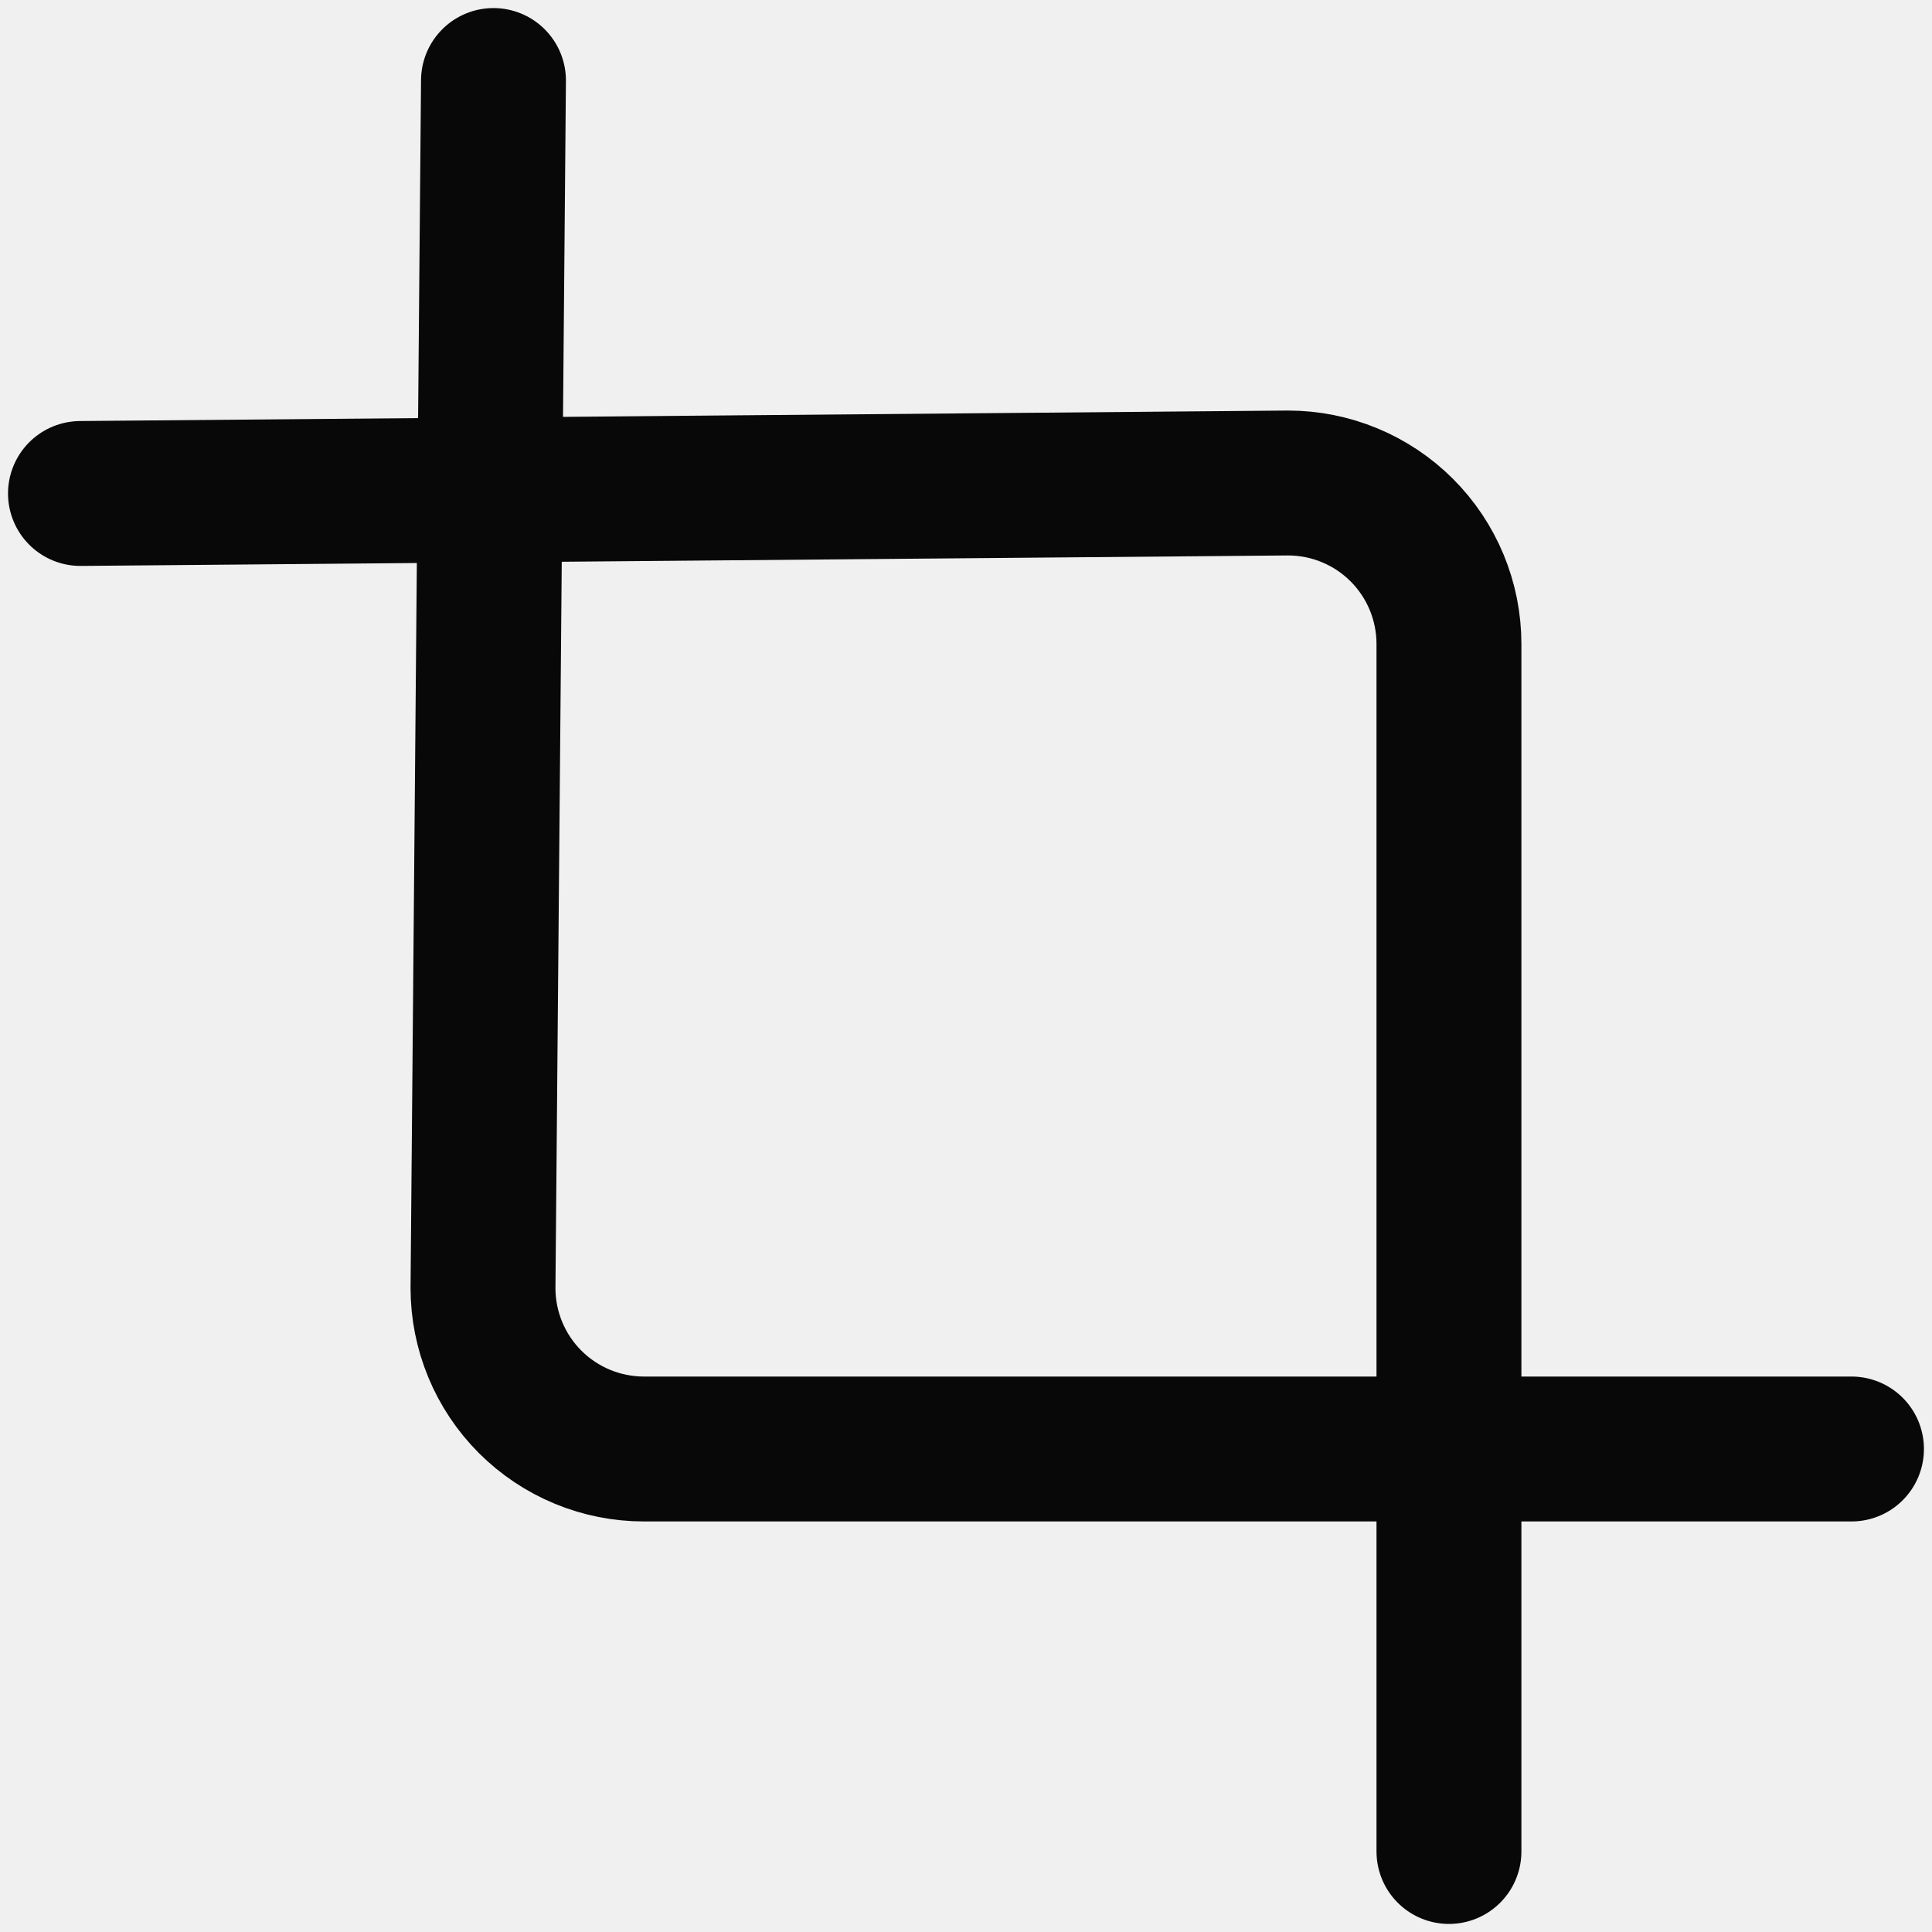
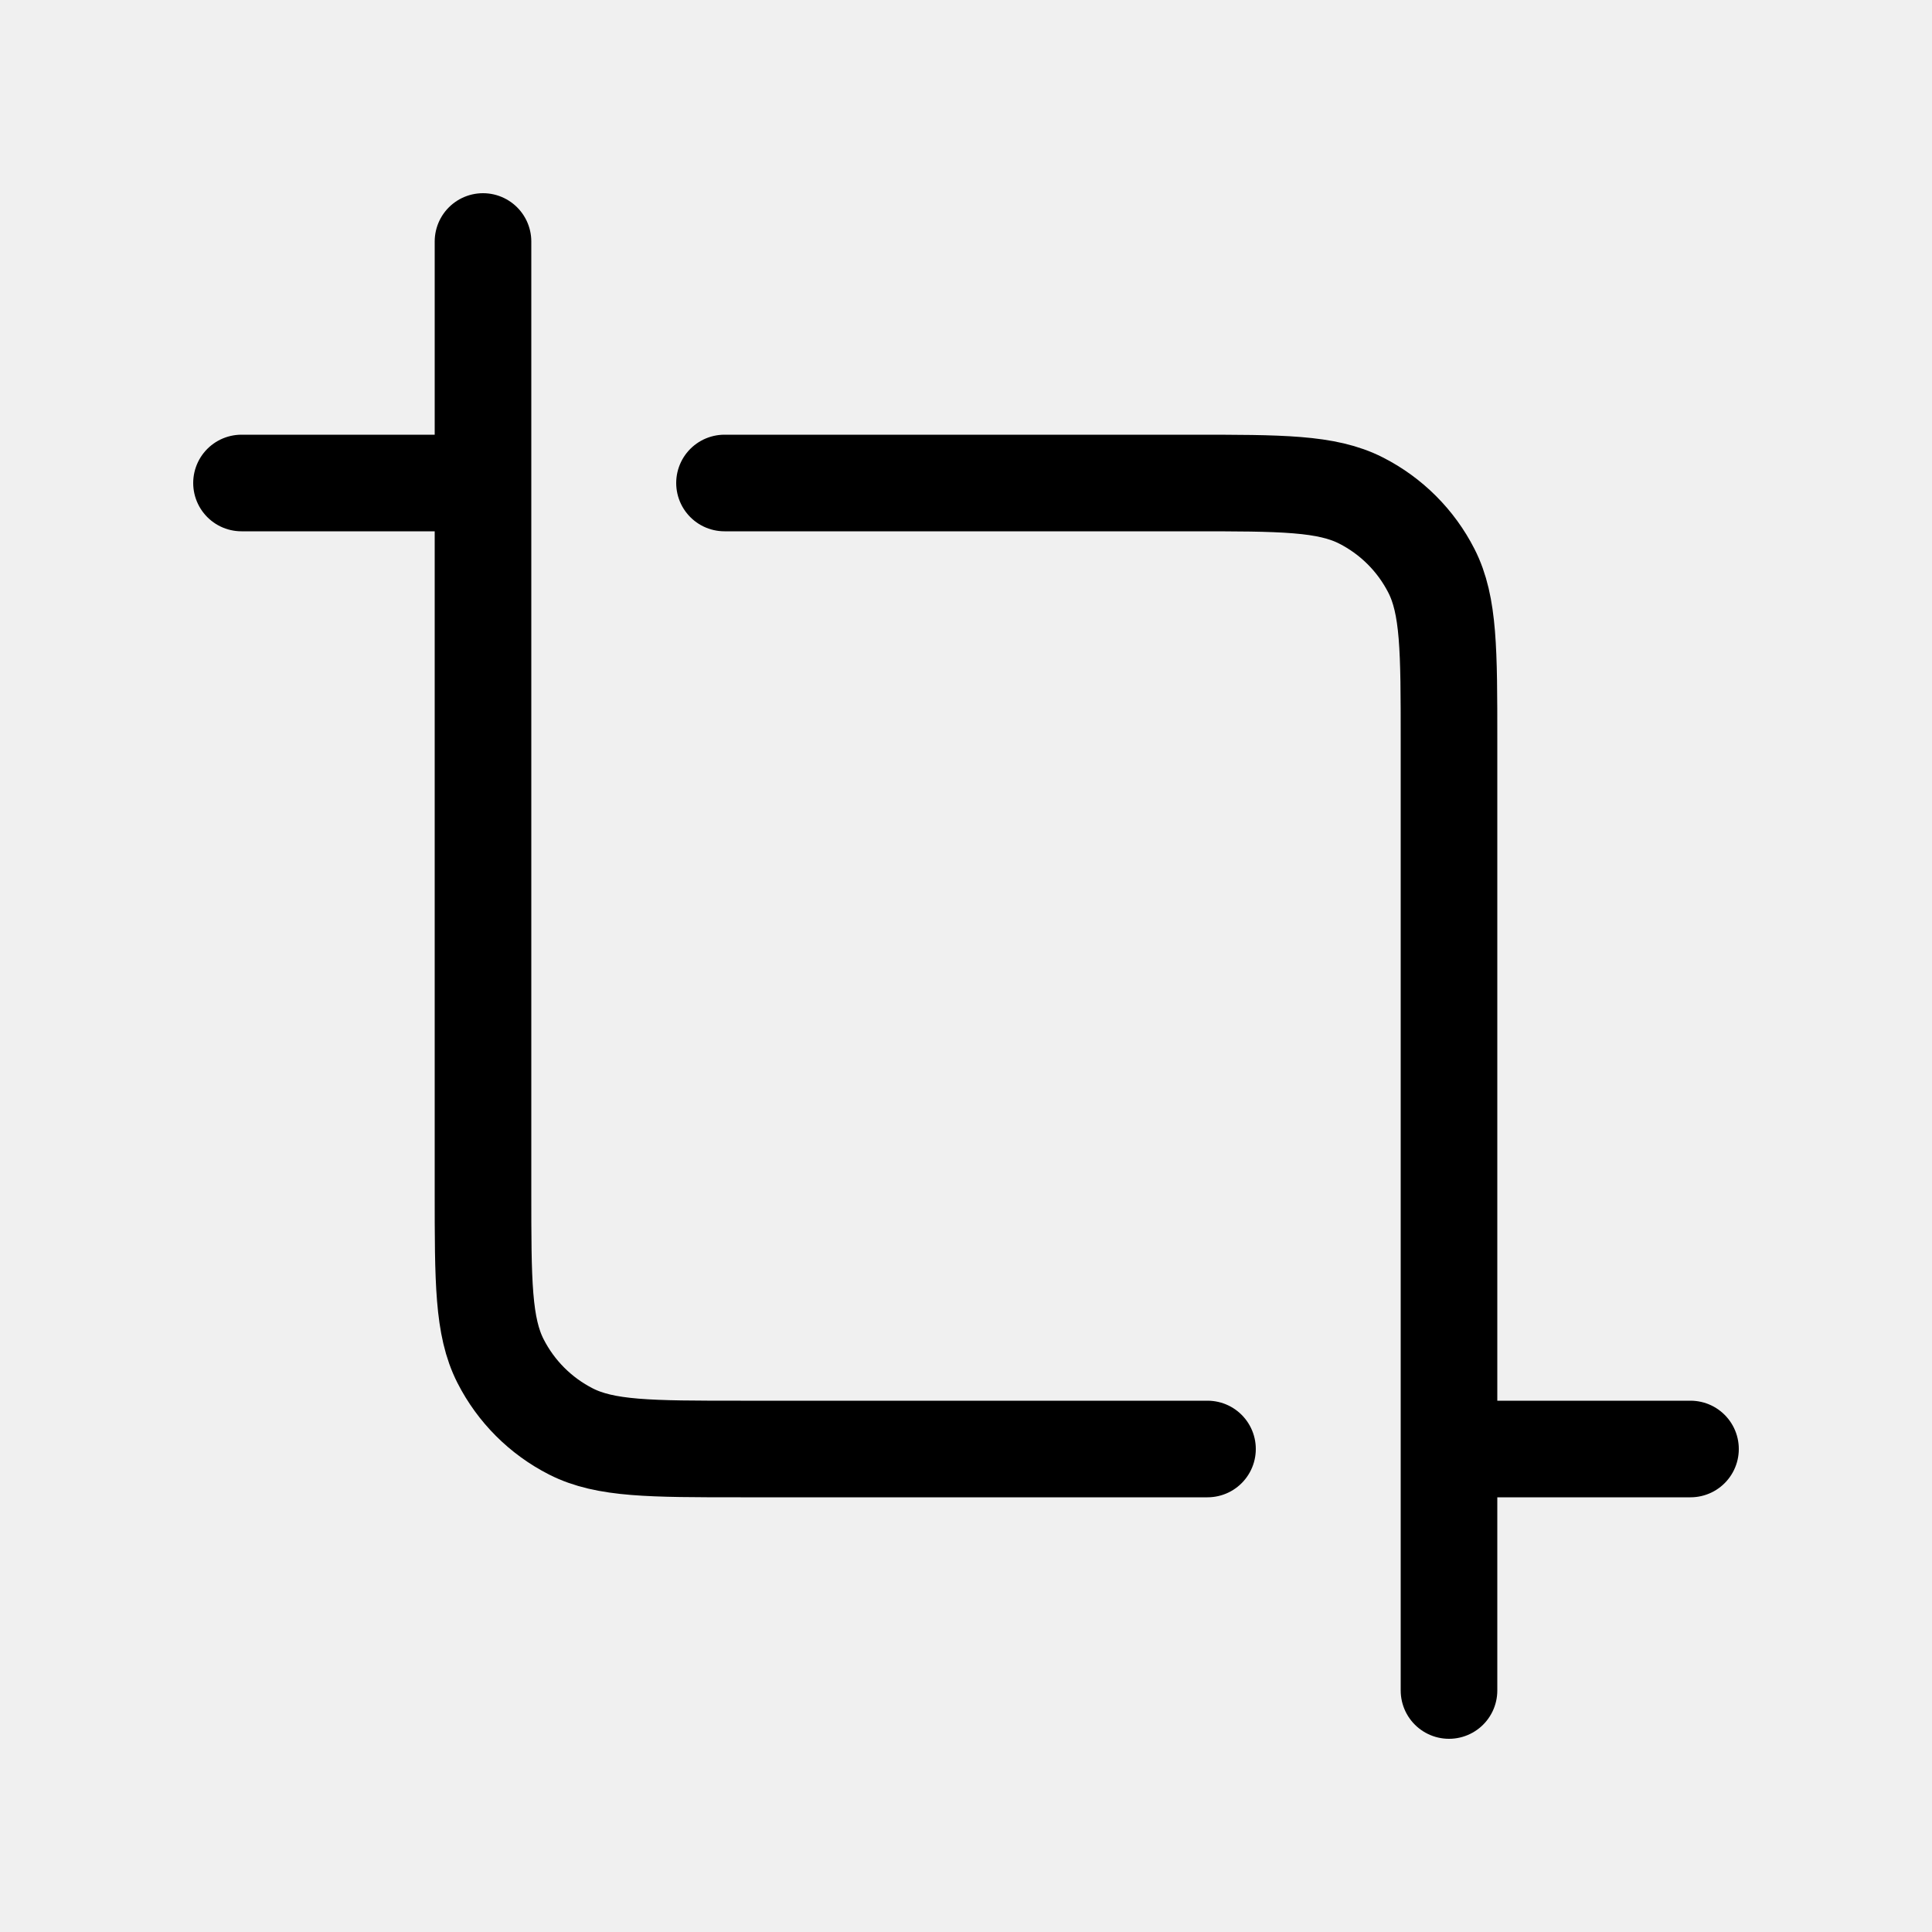
- <svg xmlns="http://www.w3.org/2000/svg" width="40" height="40" viewBox="0 0 40 40" fill="none">
-   <g clip-path="url(#clip0_327_12)">
-     <path d="M10.217 1.667L10 26.667C10 27.551 10.351 28.399 10.976 29.024C11.601 29.649 12.449 30 13.333 30H38.333" stroke="#080808" stroke-width="3" stroke-linecap="round" stroke-linejoin="round" />
-     <path d="M1.666 10.217L26.666 10C27.55 10 28.398 10.351 29.023 10.976C29.648 11.601 29.999 12.449 29.999 13.333V38.333" stroke="#080808" stroke-width="3" stroke-linecap="round" stroke-linejoin="round" />
-   </g>
-   <defs>
-     <clipPath id="clip0_327_12">
-       <rect width="40" height="40" fill="white" />
-     </clipPath>
-   </defs>
+ <svg xmlns="http://www.w3.org/2000/svg" width="60" height="60" viewBox="0 0 60 60" fill="none">
+   <path d="M15 7.5V37C15 39.8 15 41.2 15.545 42.27C16.024 43.211 16.789 43.976 17.73 44.455C18.8 45 20.2 45 23 45H37.5M52.5 45H45M45 52.5V23C45 20.2 45 18.8 44.455 17.73C43.976 16.789 43.211 16.024 42.27 15.545C41.2 15 39.8 15 37 15H22.5M7.5 15H15" stroke="black" stroke-width="3" stroke-linecap="round" stroke-linejoin="round" />
</svg>
